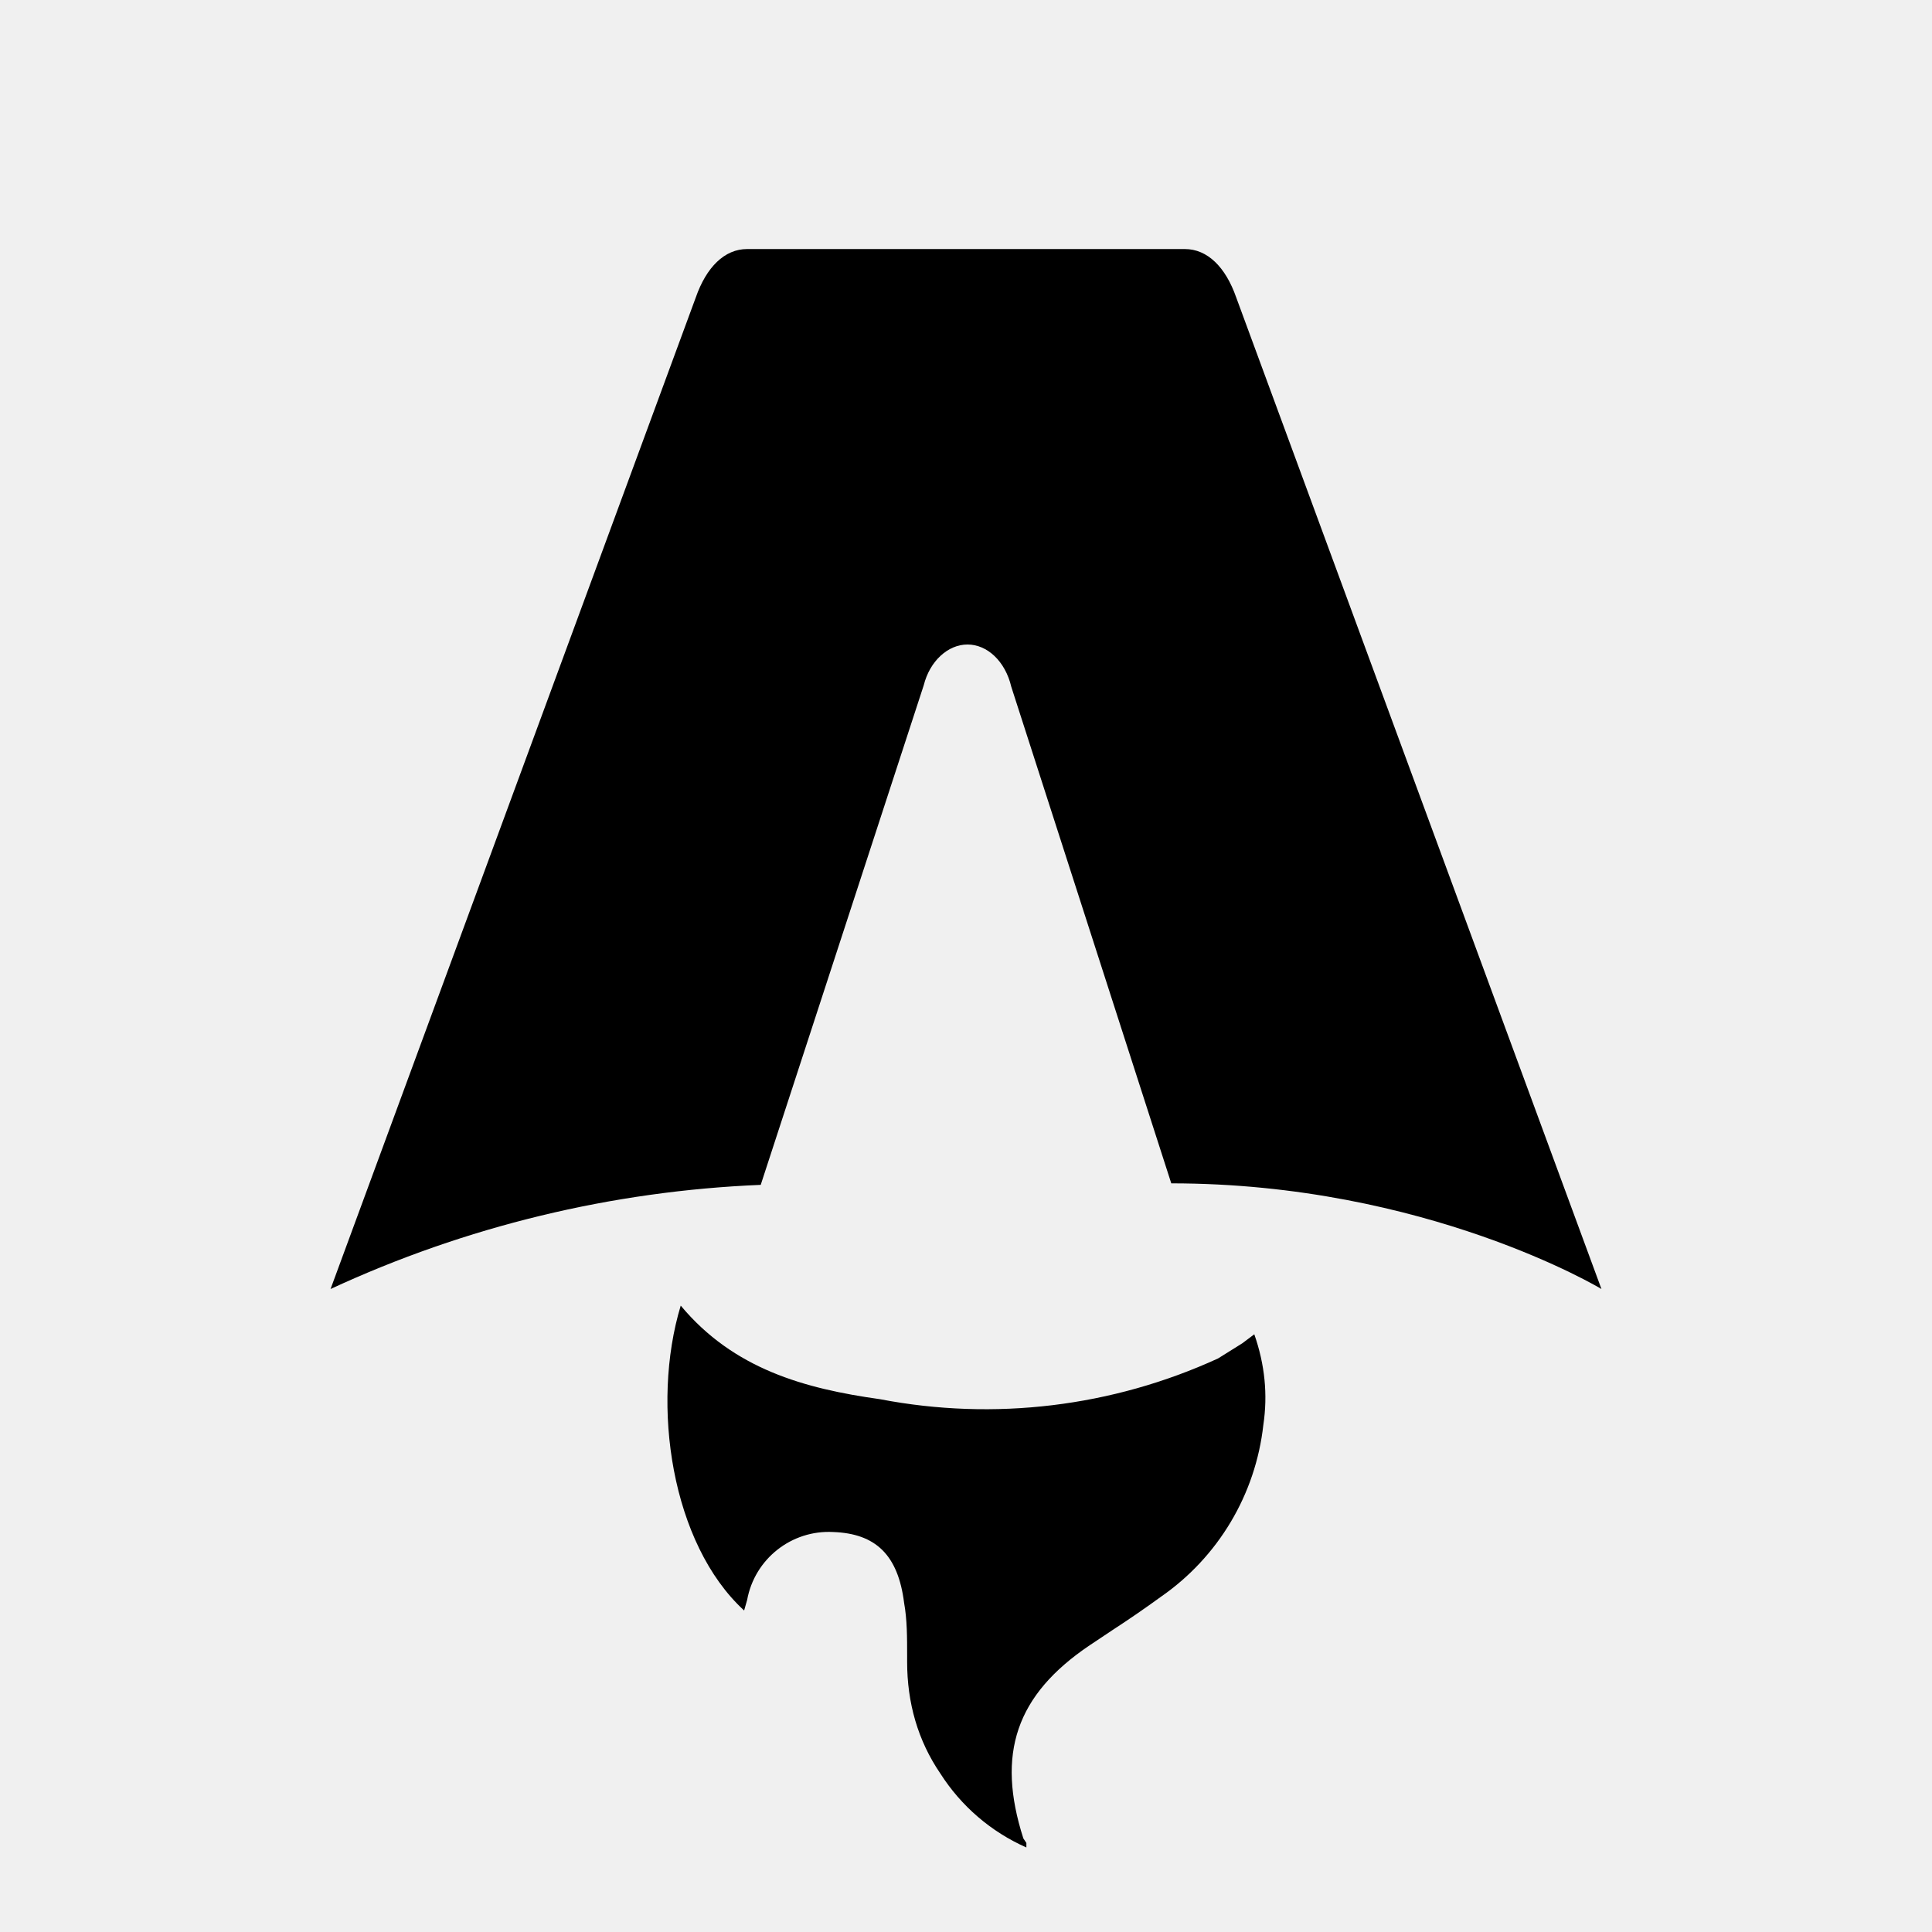
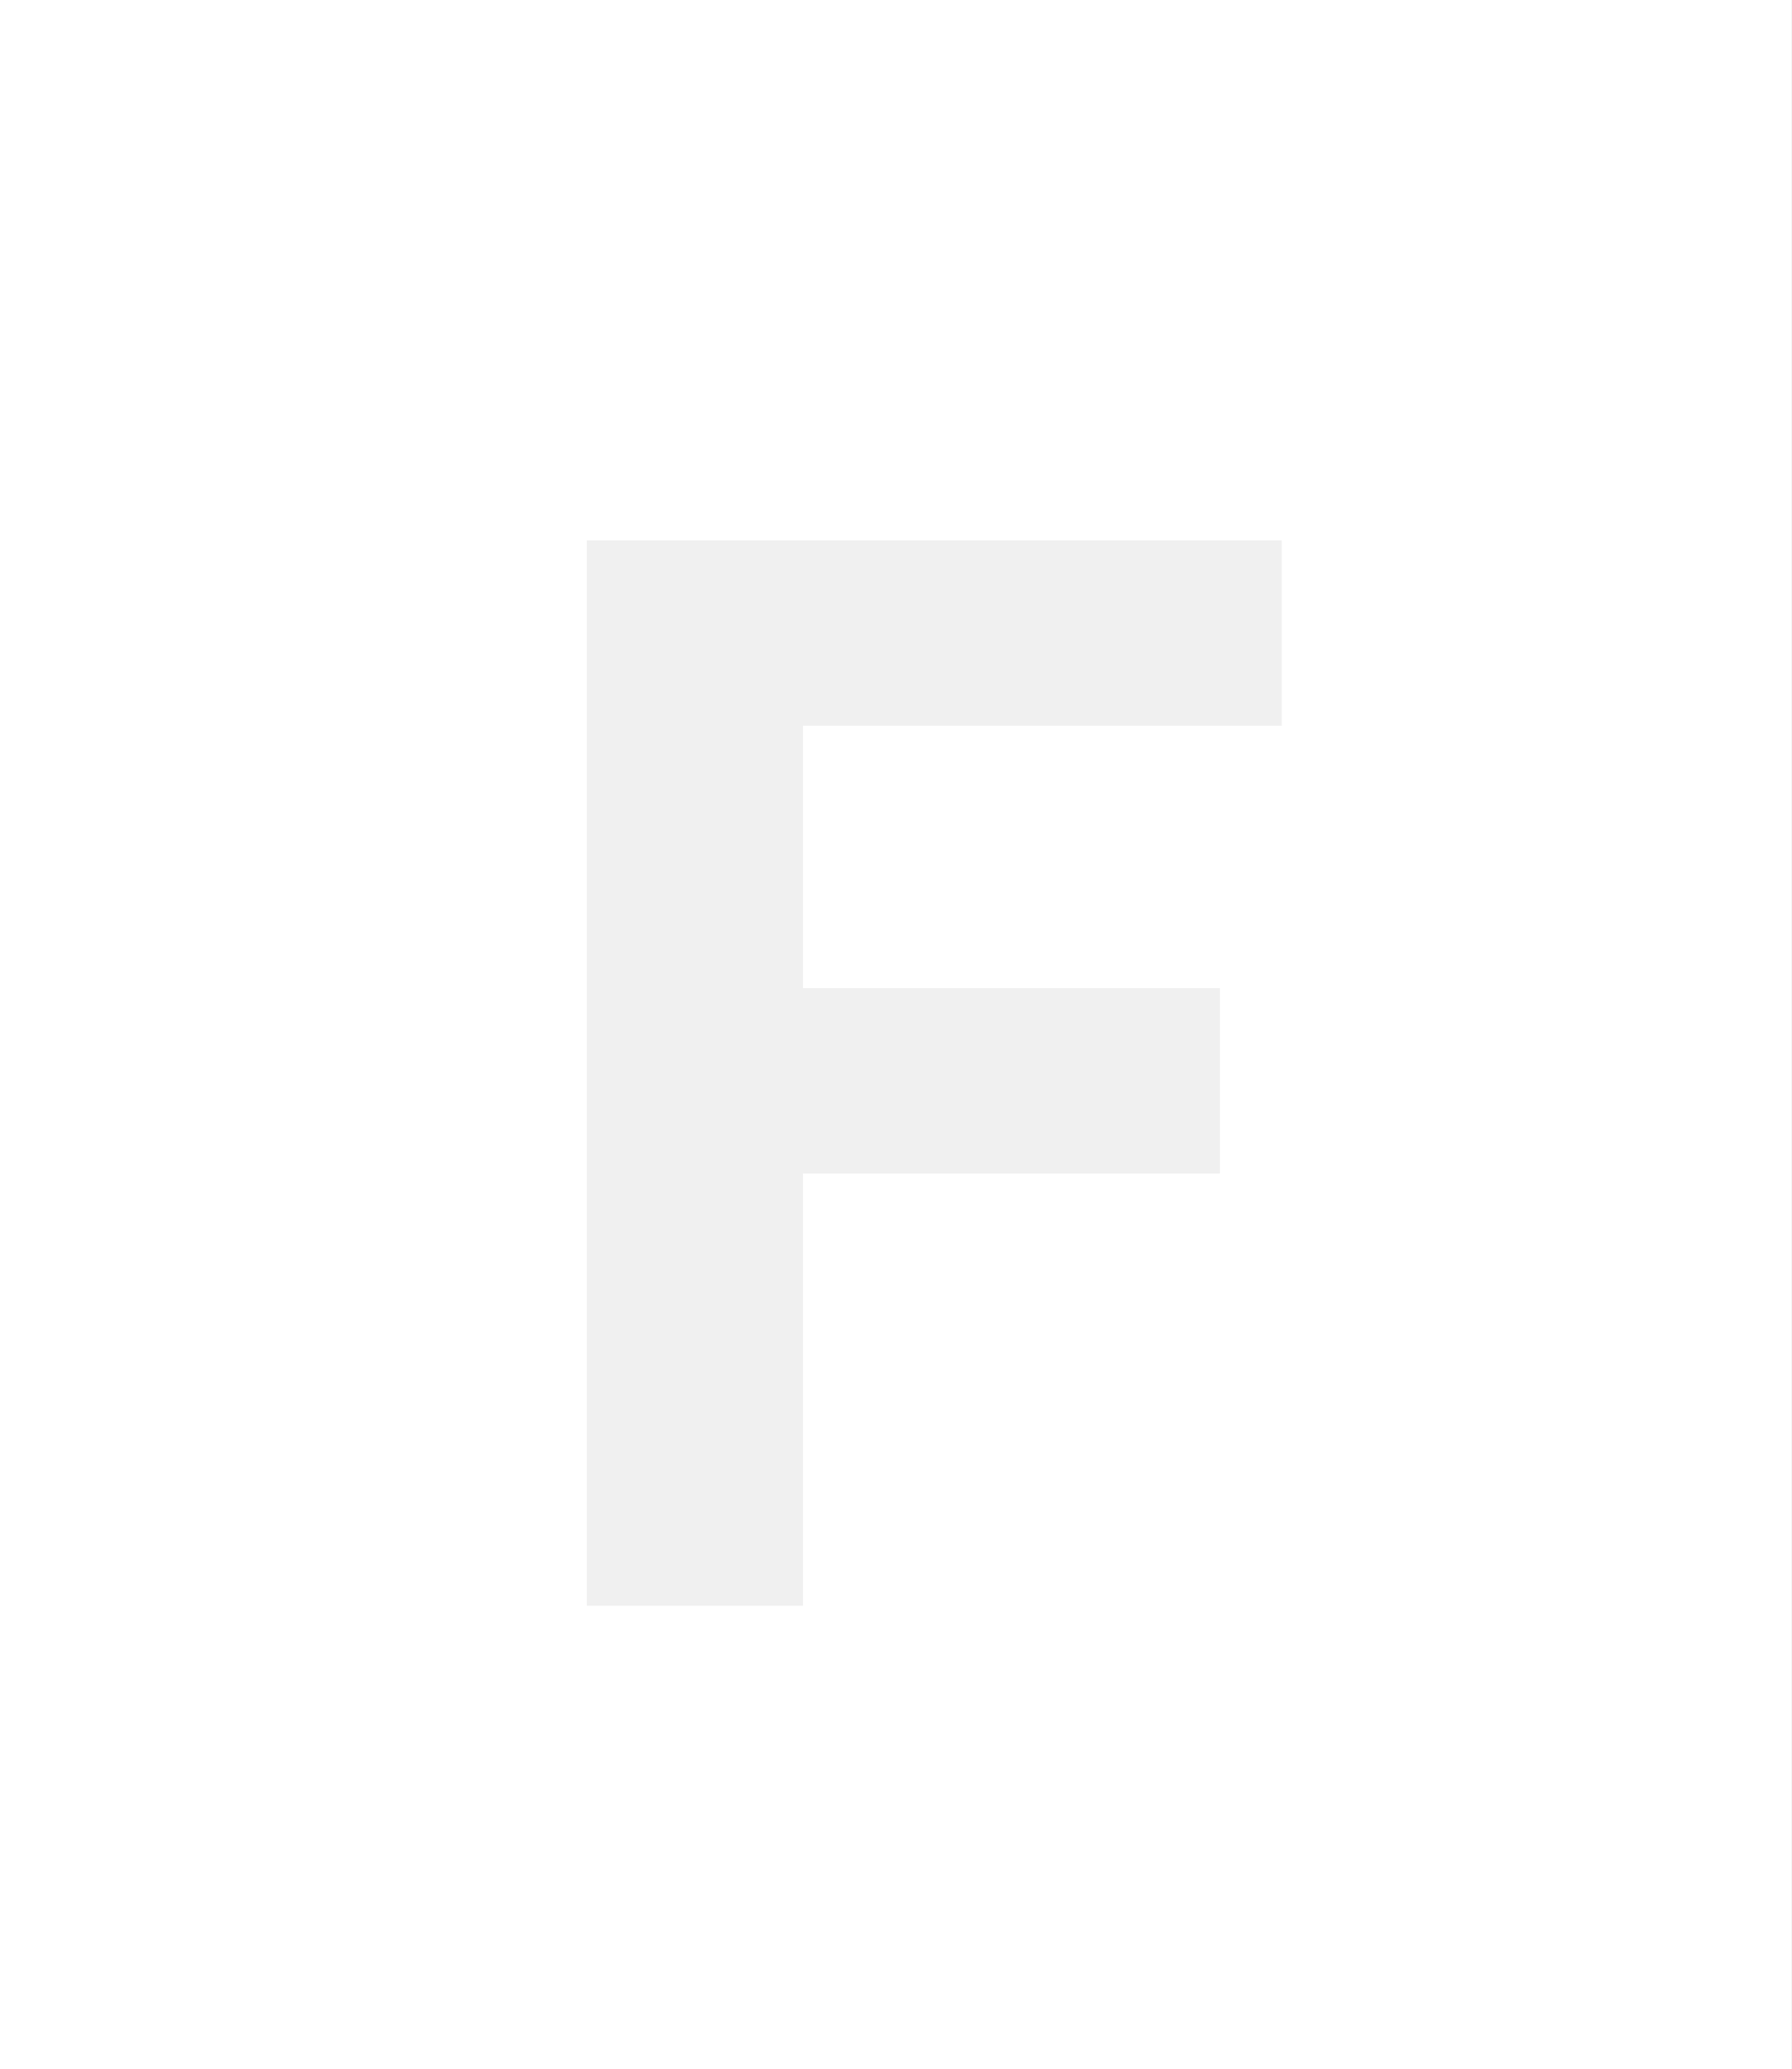
- <svg xmlns="http://www.w3.org/2000/svg" fill="none" viewBox="0 0 128 128">
-   <path d="M50.4 78.5a75.1 75.1 0 0 0-28.5 6.9l24.2-65.7c.7-2 1.9-3.2 3.4-3.2h29c1.5 0 2.7 1.2 3.4 3.2l24.2 65.7s-11.6-7-28.5-7L67 45.5c-.4-1.7-1.6-2.8-2.9-2.8-1.3 0-2.5 1.1-2.9 2.7L50.4 78.5Zm-1.1 28.2Zm-4.2-20.2c-2 6.6-.6 15.8 4.2 20.2a17.5 17.5 0 0 1 .2-.7 5.5 5.5 0 0 1 5.7-4.5c2.8.1 4.3 1.5 4.7 4.7.2 1.1.2 2.3.2 3.5v.4c0 2.7.7 5.2 2.2 7.4a13 13 0 0 0 5.7 4.9v-.3l-.2-.3c-1.8-5.6-.5-9.5 4.4-12.8l1.5-1a73 73 0 0 0 3.2-2.2 16 16 0 0 0 6.8-11.4c.3-2 .1-4-.6-6l-.8.6-1.6 1a37 37 0 0 1-22.4 2.7c-5-.7-9.7-2-13.2-6.2Z" />
-   <style>
-         path { fill: #000; }
-         @media (prefers-color-scheme: dark) {
-             path { fill: #FFF; }
-         }
-     </style>
+ <svg xmlns="http://www.w3.org/2000/svg" version="1.0" width="116pt" height="134pt" viewBox="0 0 116 134" preserveAspectRatio="xMidYMid meet">
+   <g transform="translate(0,134) scale(0.1,-0.1)" fill="#fff" stroke="none">
+     <path d="M0 670 l0 -670 580 0 580 0 0 670 0 670 -580 0 -580 0 0 -670z m830 260 l0 -60 -155 0 -155 0 0 -85 0 -85 135 0 135 0 0 -60 0 -60 -135 0 -135 0 0 -140 0 -140 -70 0 -70 0 0 345 0 345 225 0 225 0 0 -60z" />
+   </g>
</svg>
